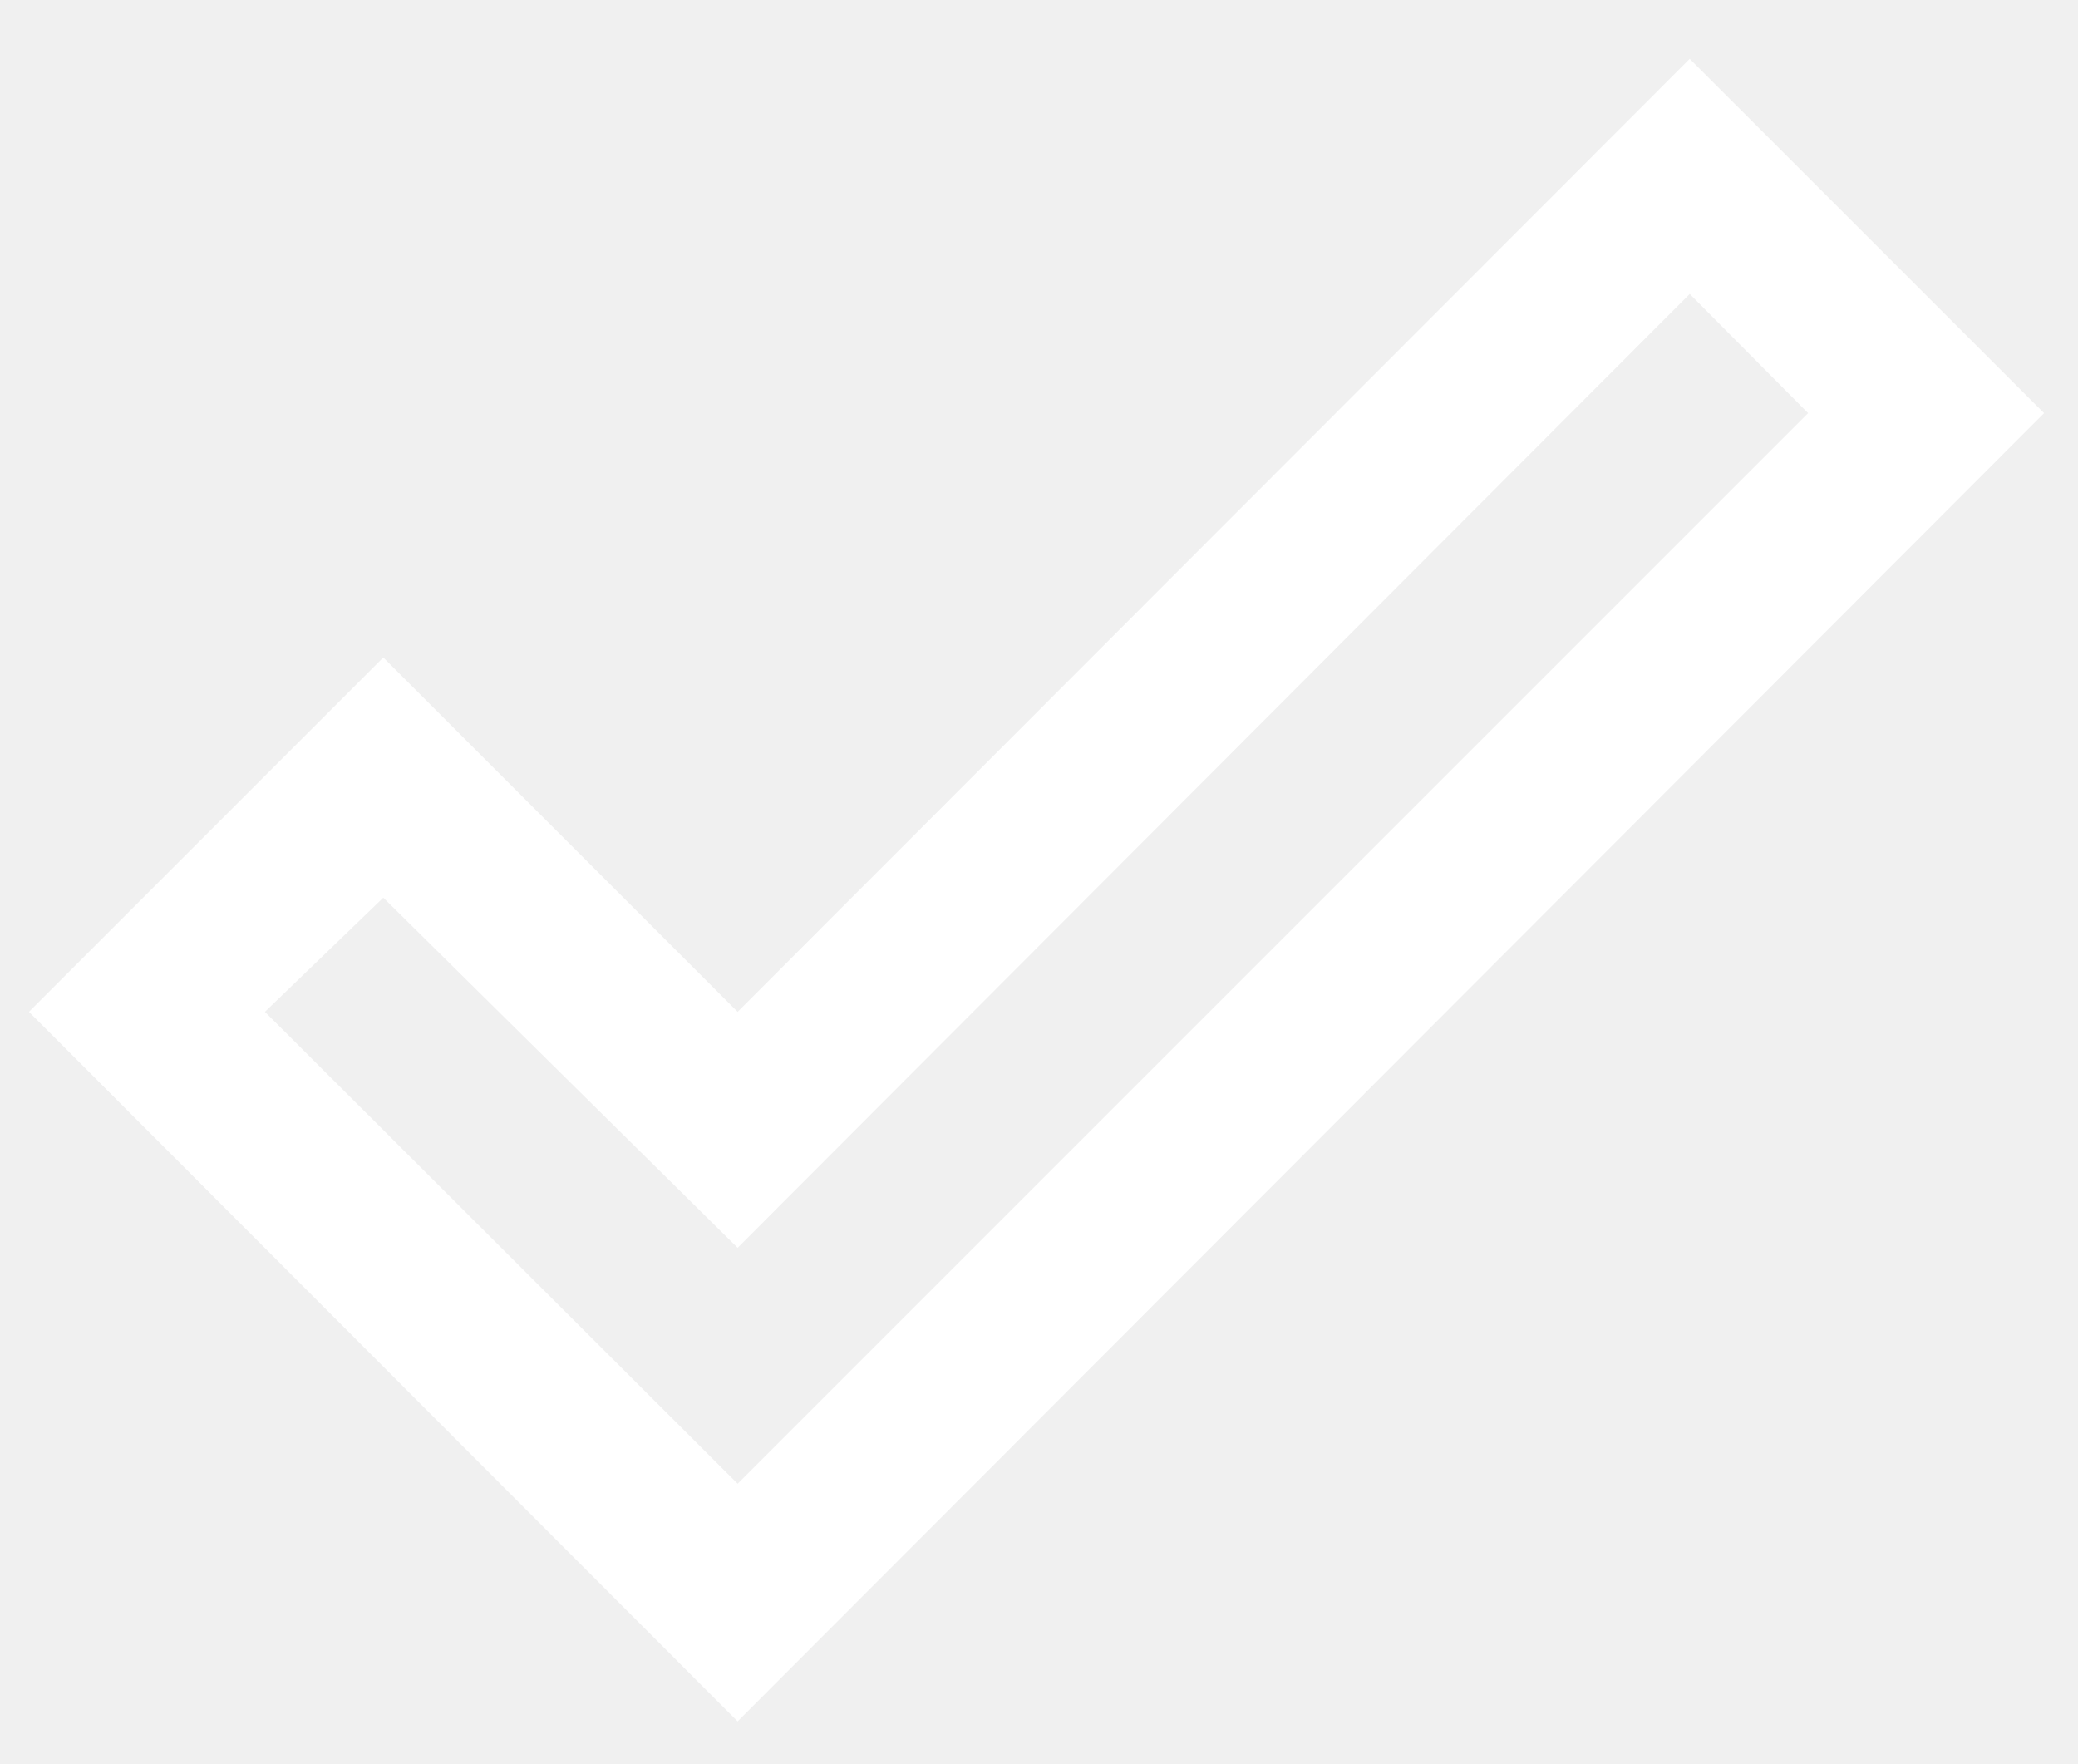
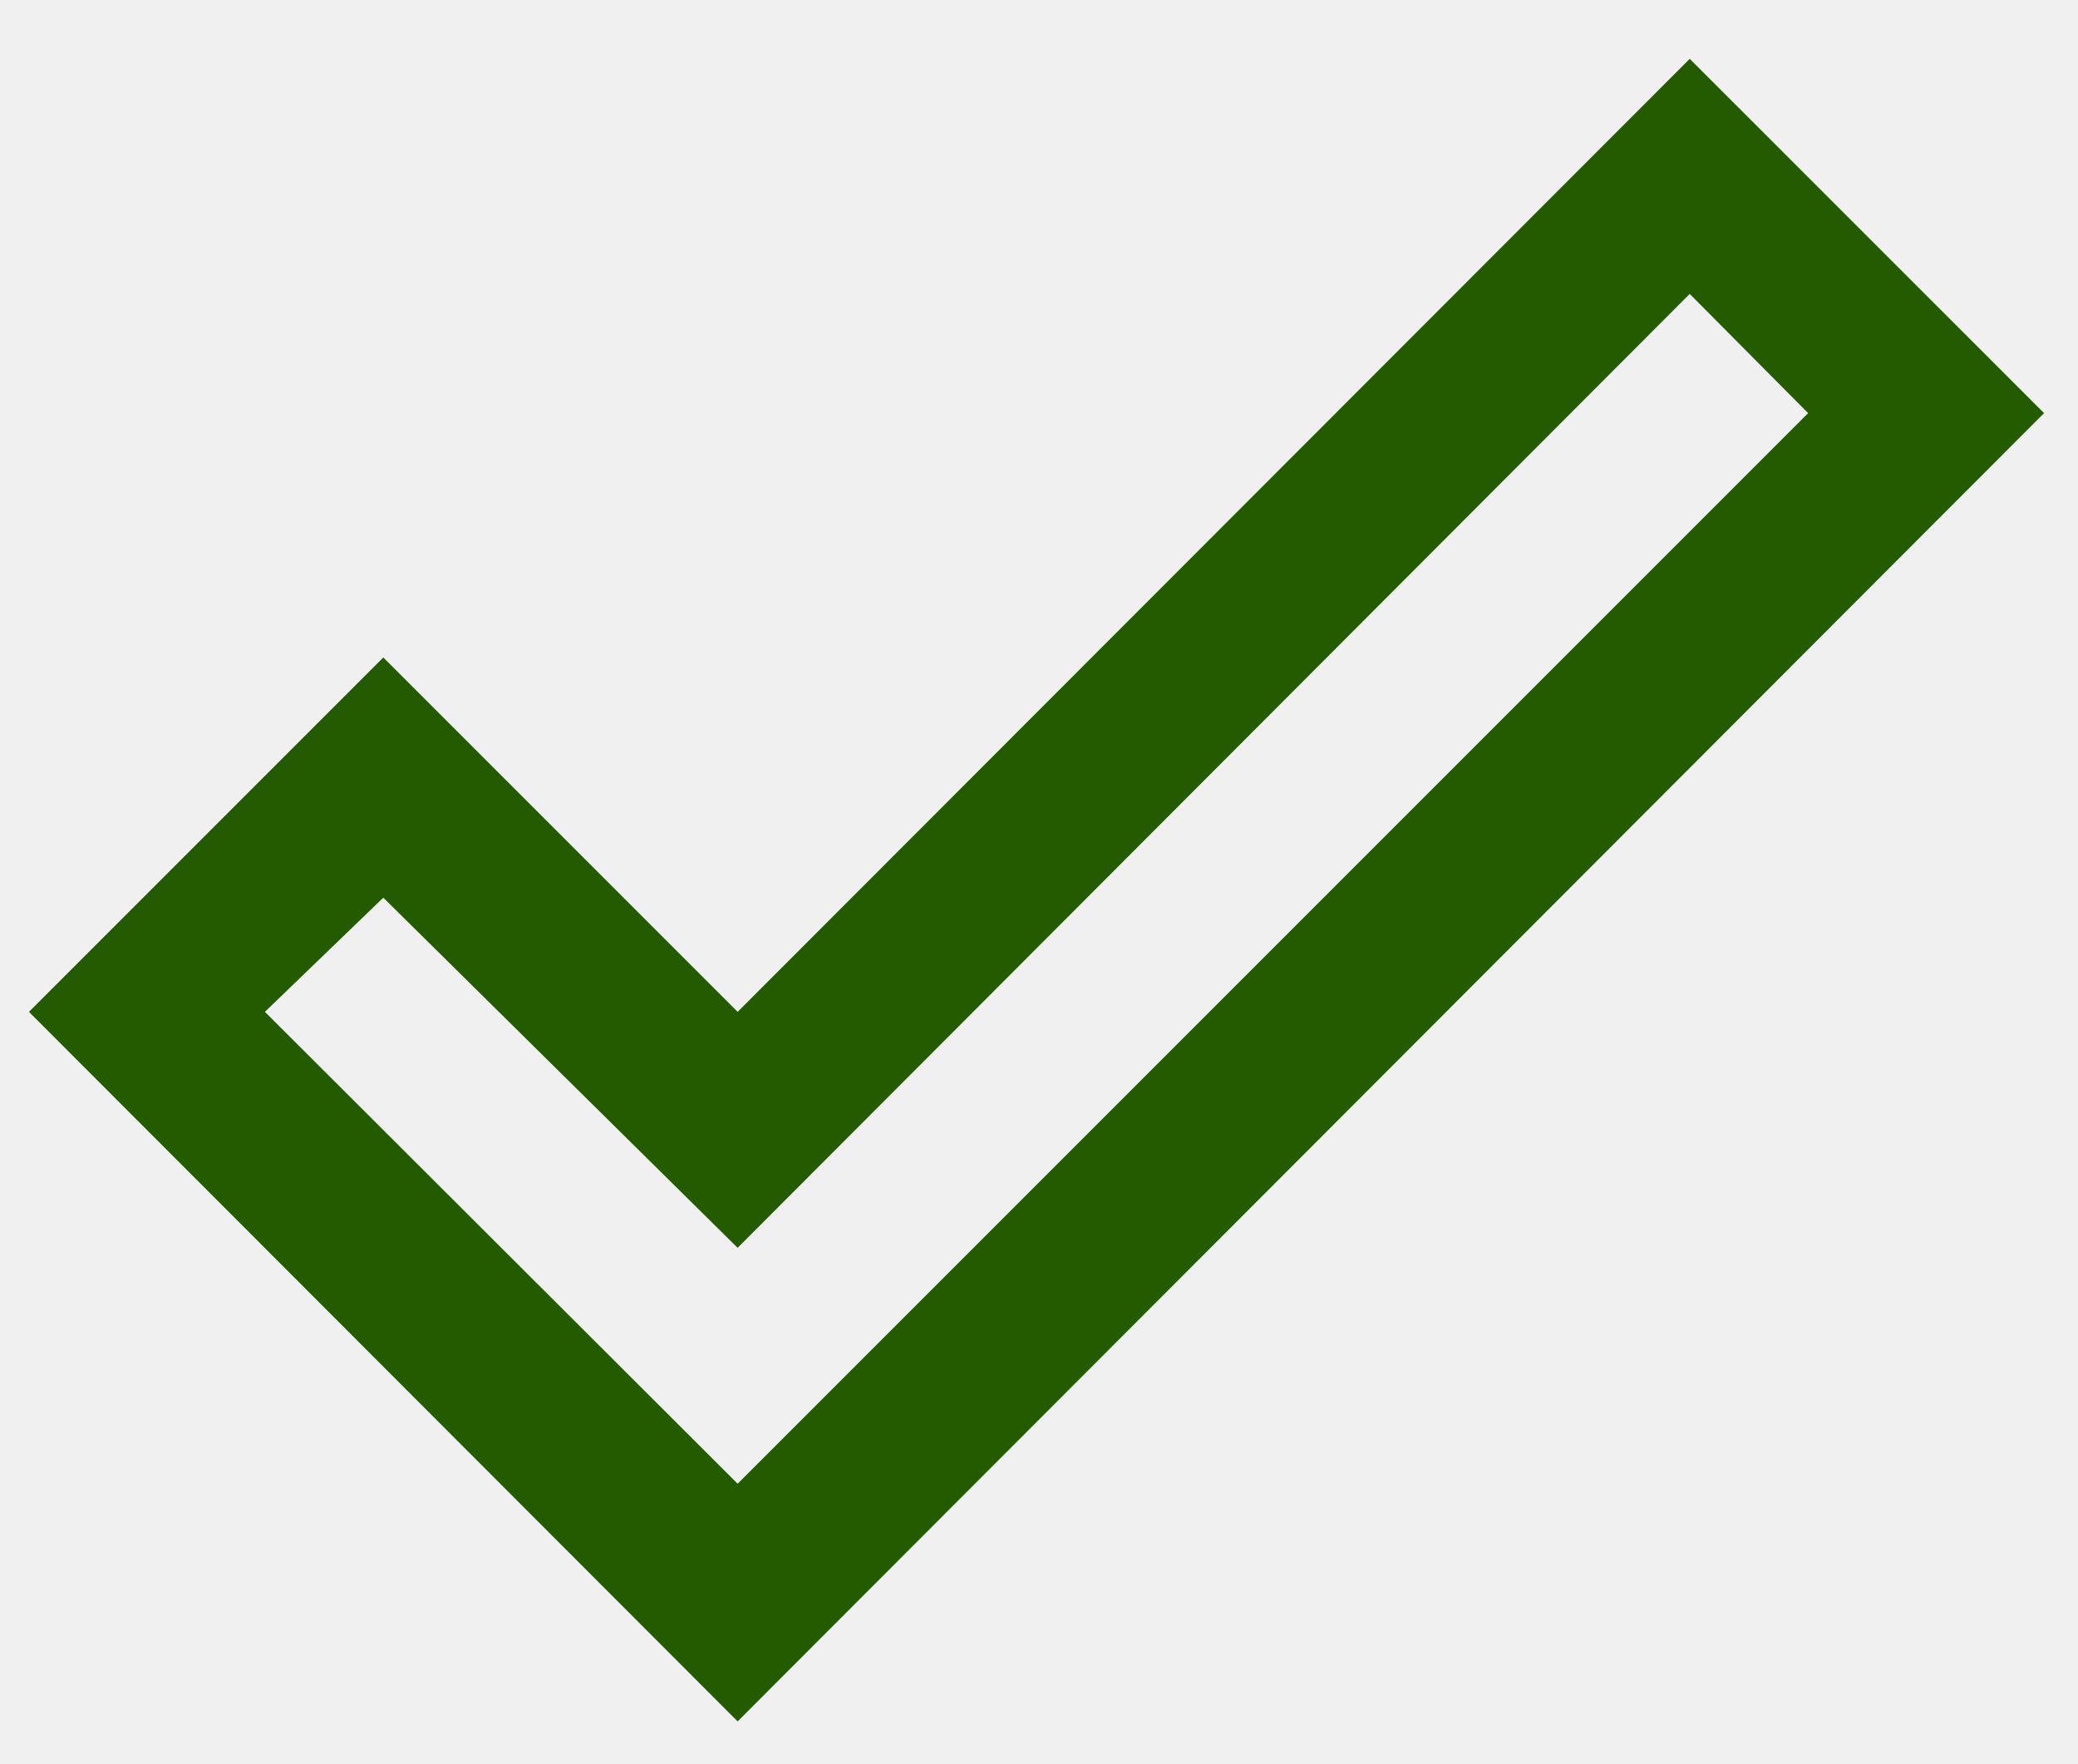
<svg xmlns="http://www.w3.org/2000/svg" width="33" height="28" viewBox="0 0 33 28" fill="none">
-   <path d="M26.834 0.934L32.461 6.56L11.714 27.334L0.46 16.067L6.087 10.44L11.714 16.067L26.834 0.934ZM26.834 4.667L11.714 19.814L6.087 14.254L4.207 16.067L11.714 23.56L28.714 6.56L26.834 4.667Z" fill="#ffffff" />
+   <path d="M26.834 0.934L32.461 6.56L11.714 27.334L0.46 16.067L6.087 10.44L11.714 16.067L26.834 0.934ZM26.834 4.667L11.714 19.814L6.087 14.254L4.207 16.067L11.714 23.56L28.714 6.56L26.834 4.667Z" fill="#255B00" />
</svg>
